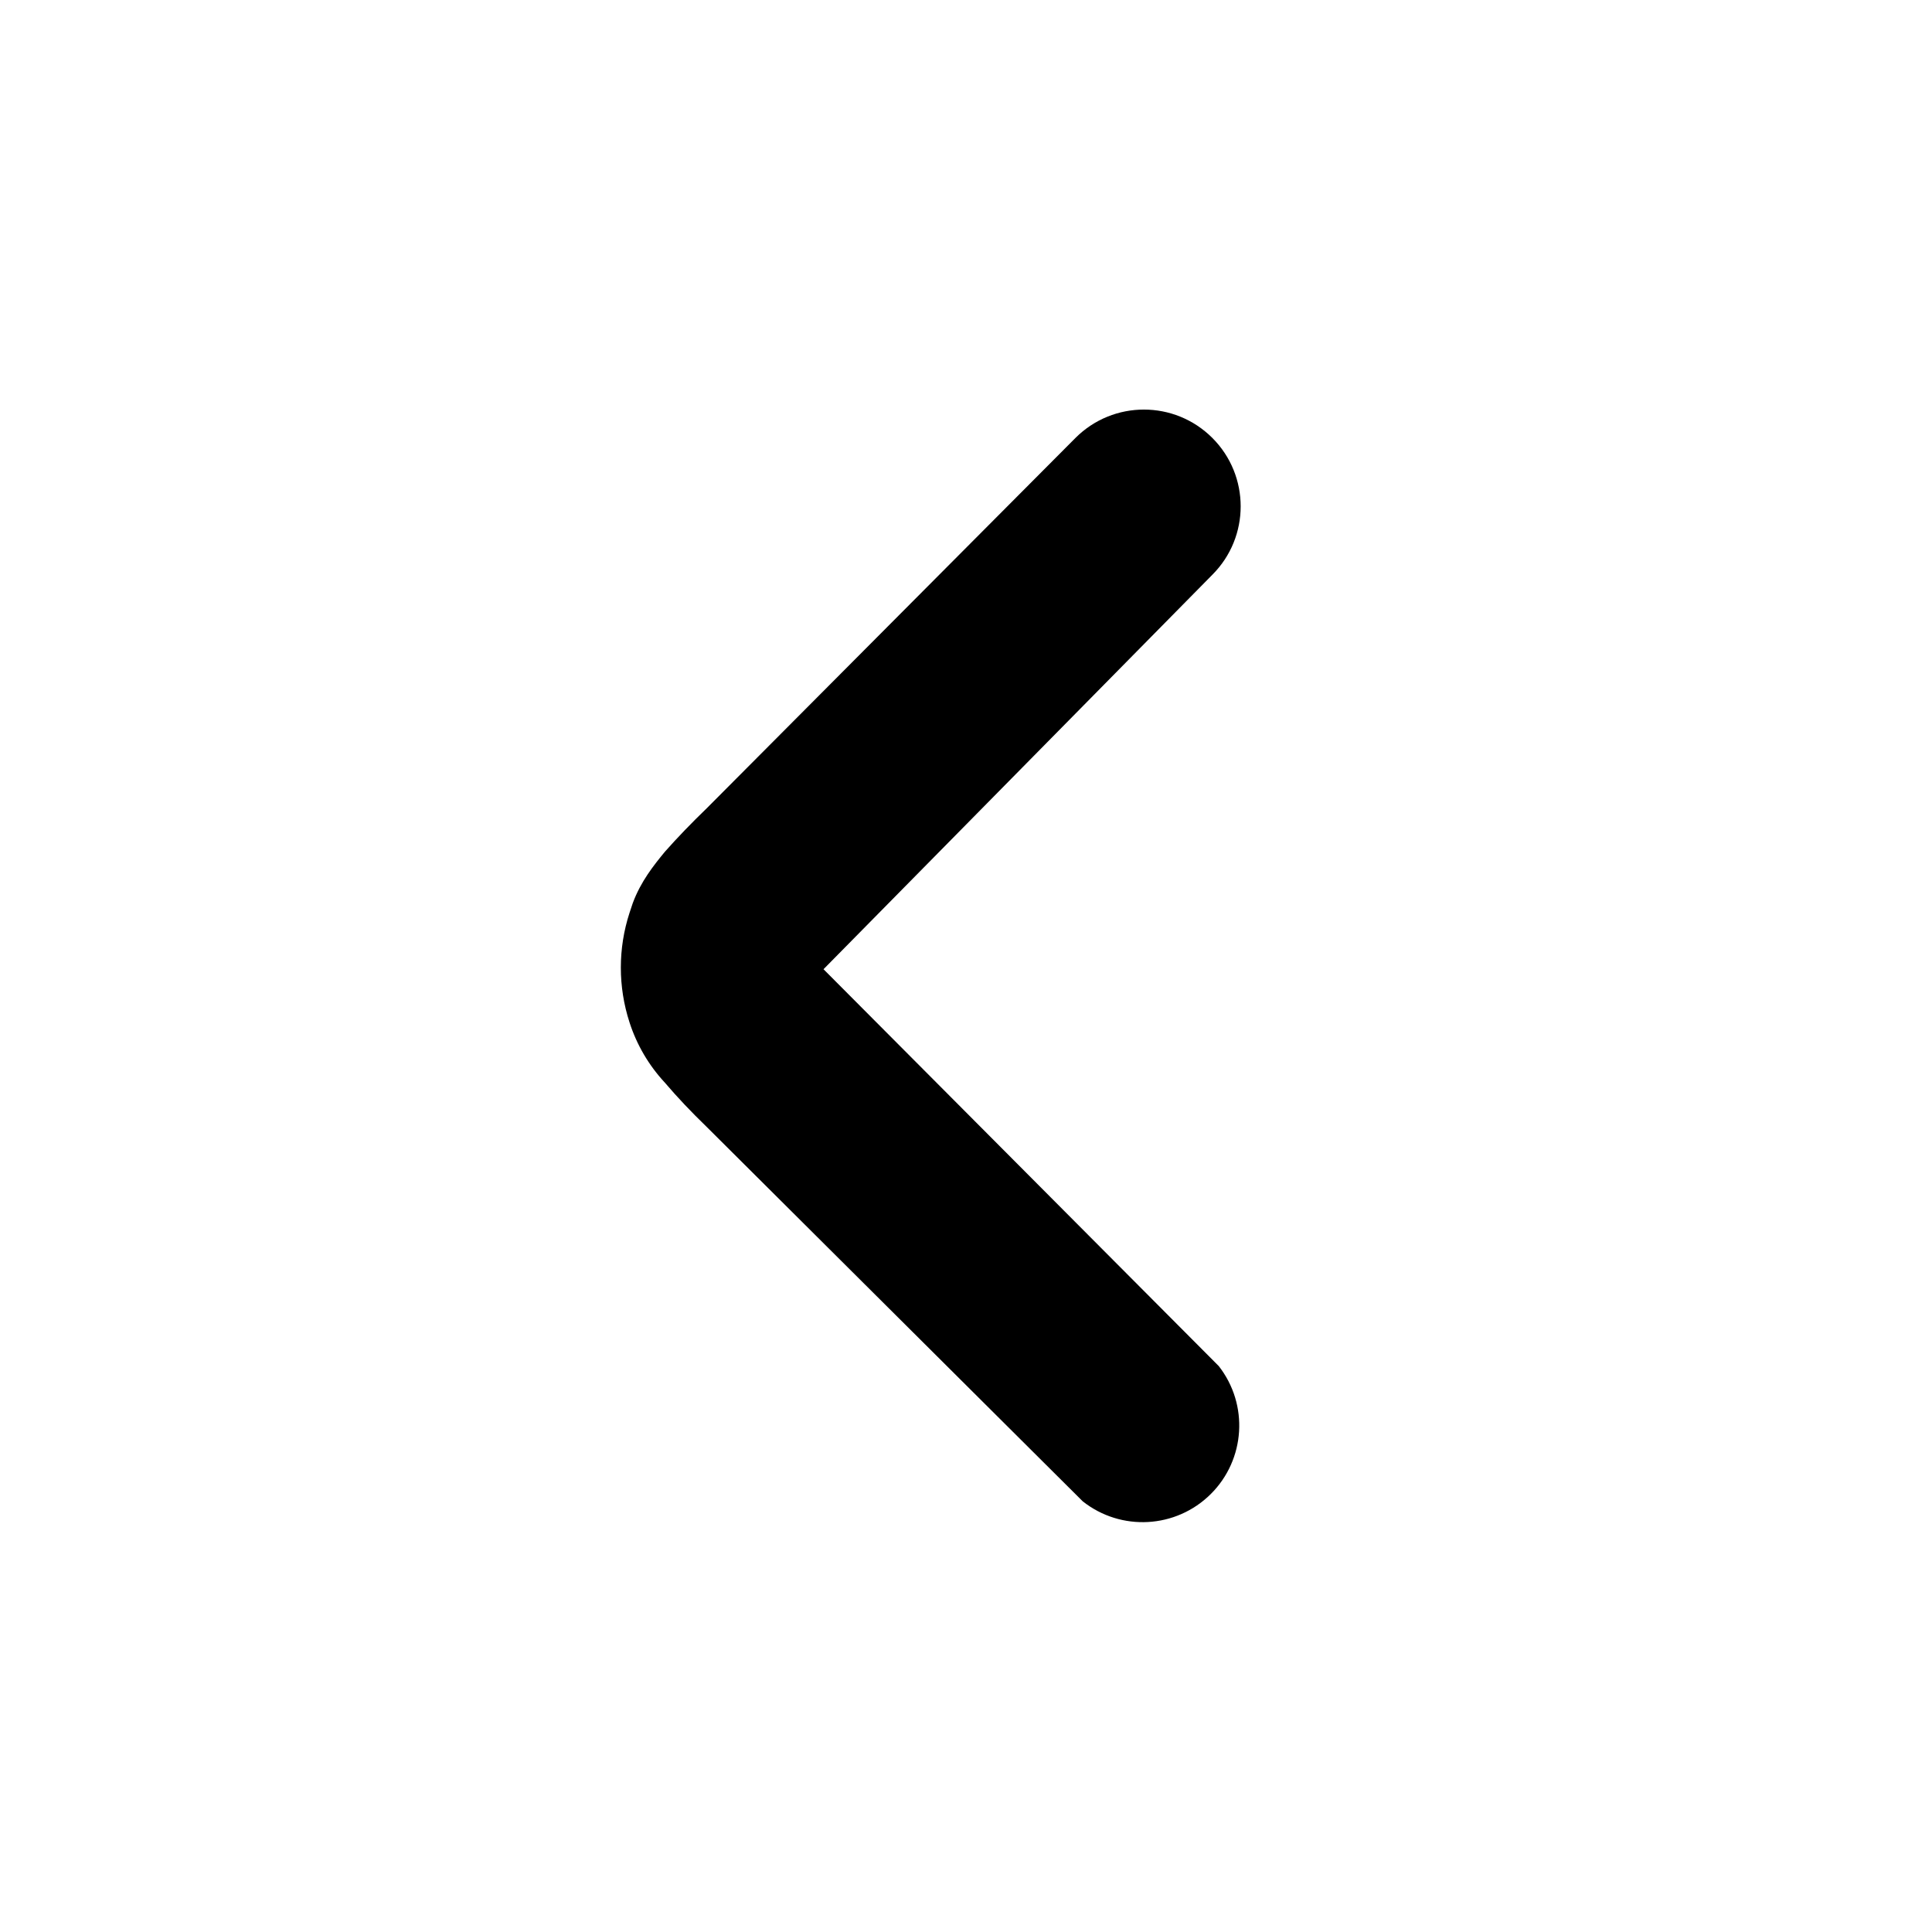
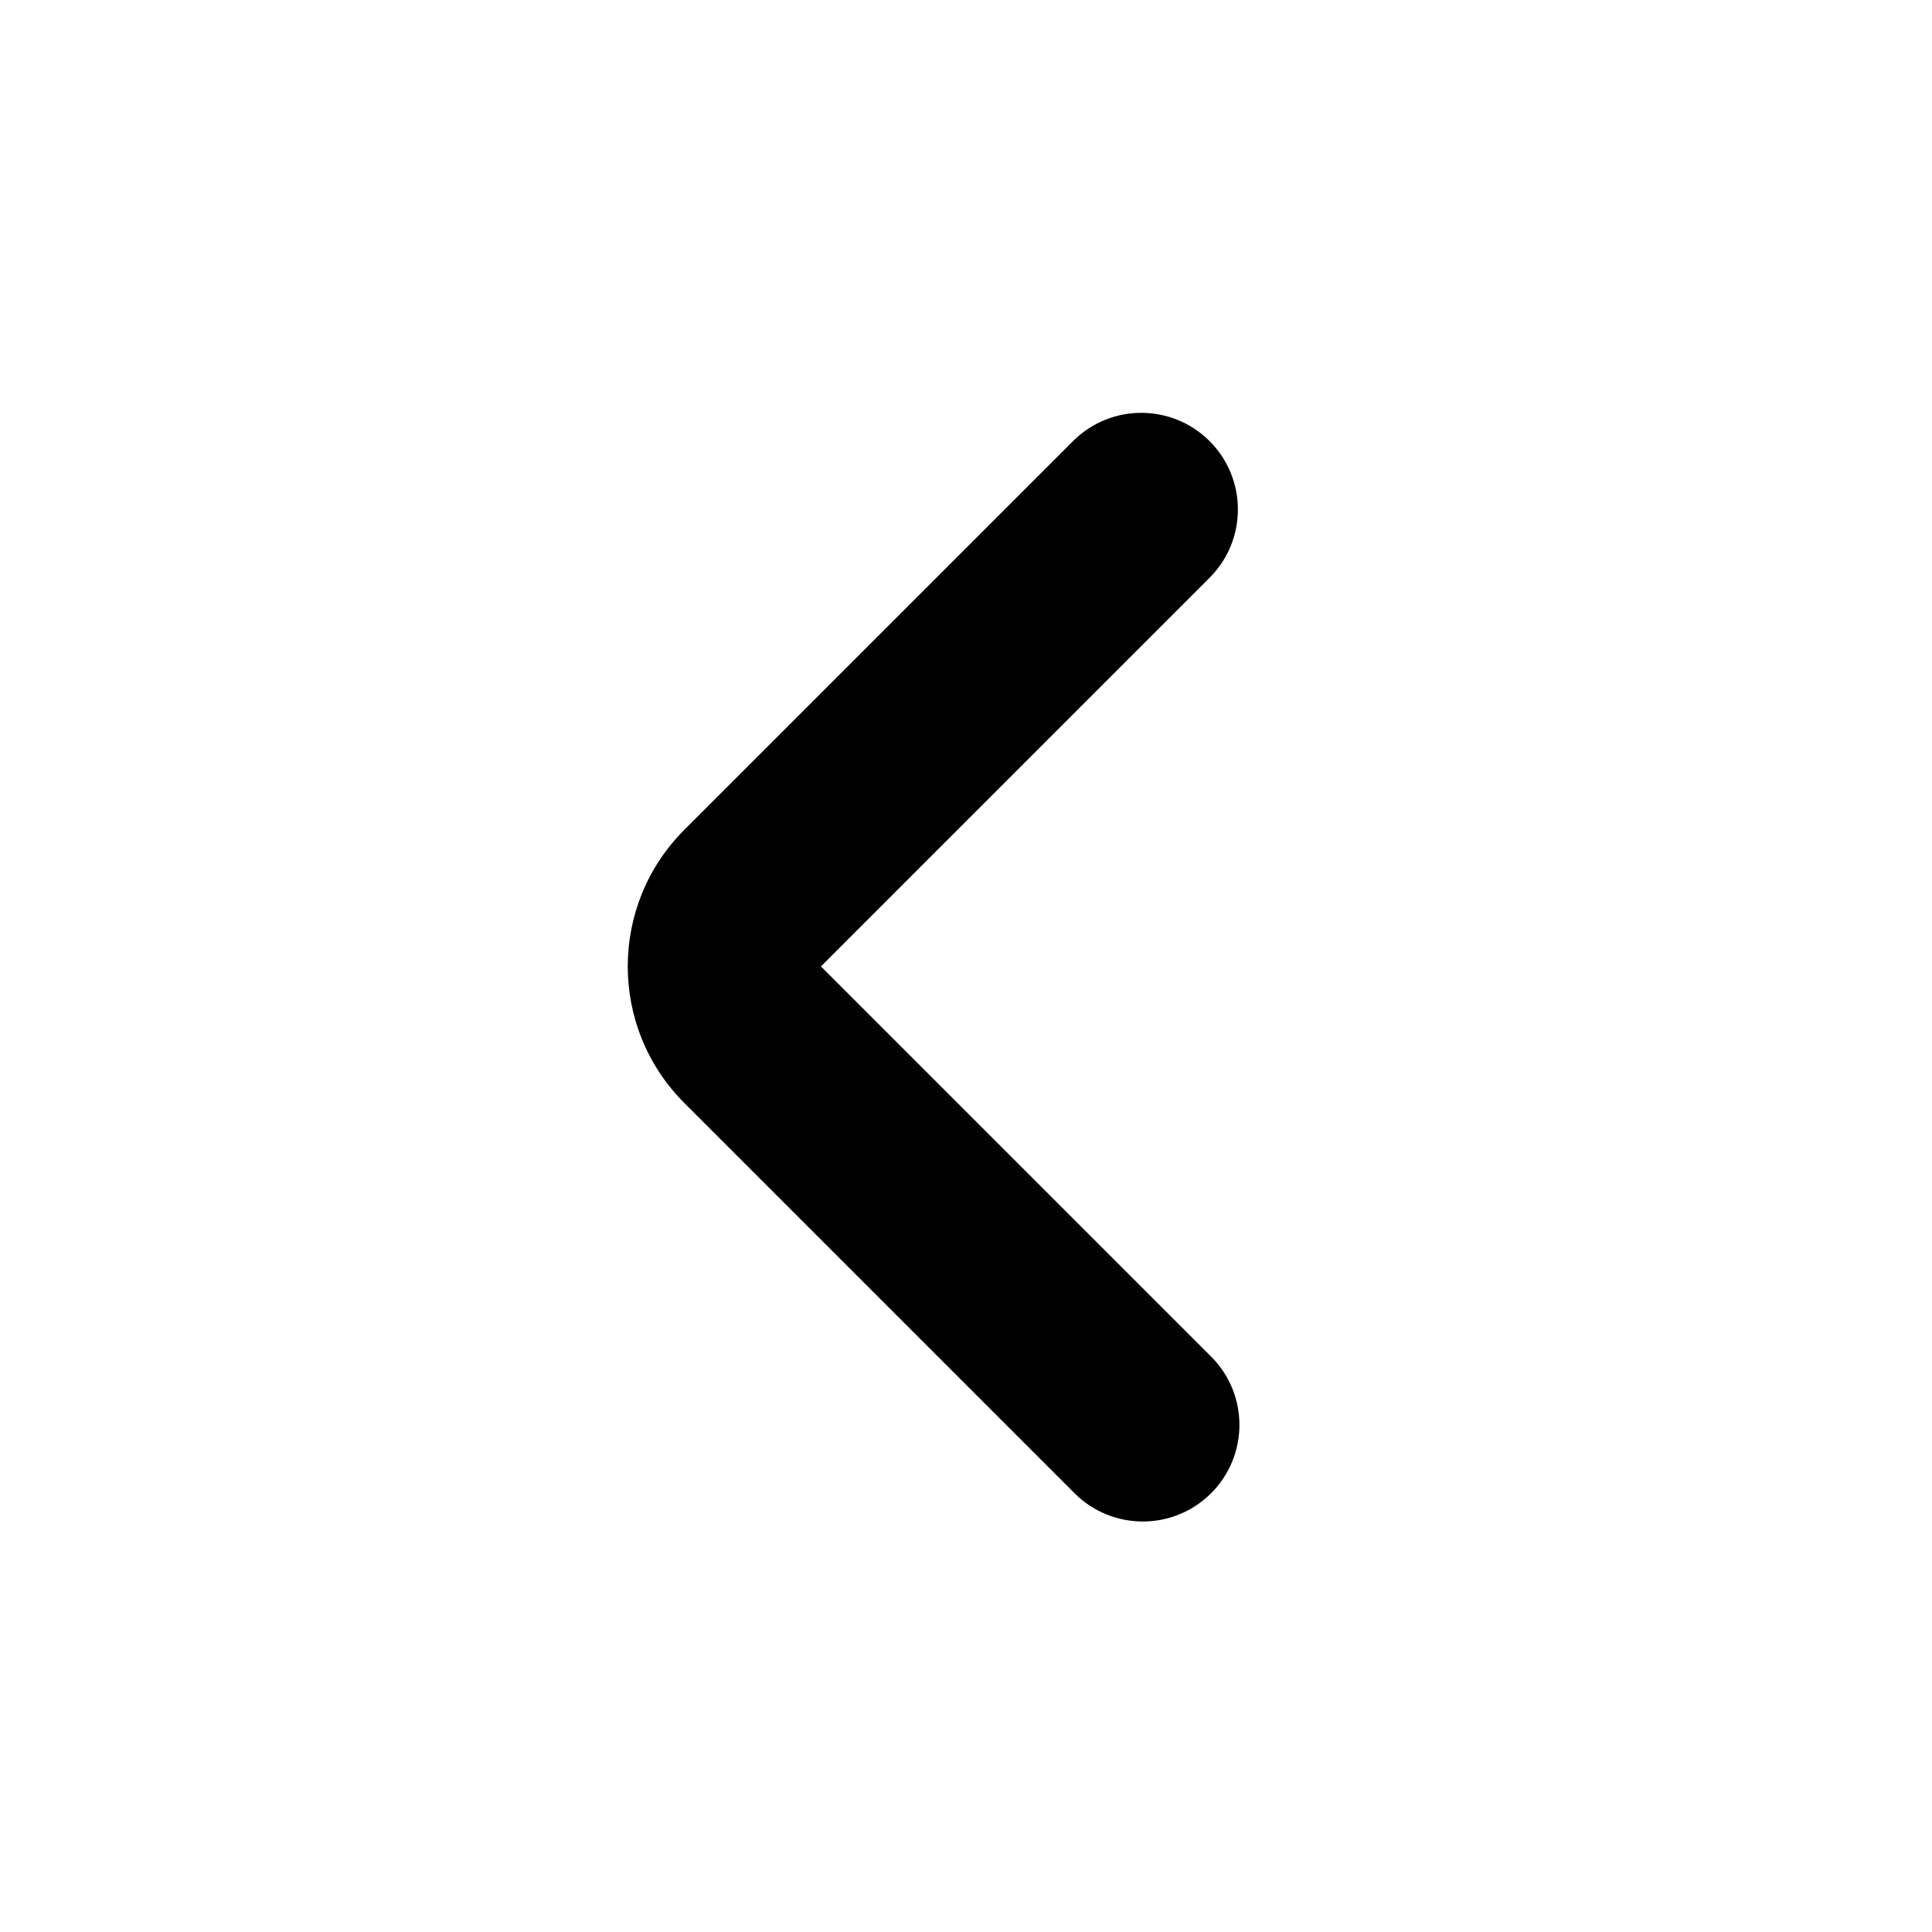
<svg xmlns="http://www.w3.org/2000/svg" viewBox="0 0 24 24" width="24" height="24">
-   <path d="M13.36 5.44A1.2 1.2 0 0 1 15.06 7.14L10.23 12.04L15.14 16.97A1.2 1.2 0 0 1 13.45 18.65L8.78 14Q8.49 13.72 8.26 13.45A2 2 0 0 1 7.82 12.7A2.2 2.2 0 0 1 7.82 11.34L7.86 11.22C7.96 10.95 8.12 10.75 8.26 10.58Q8.49 10.32 8.78 10.04Z" />
+   <path d="M15.033 7.17L10.198 12.005L15.052 16.859A1.2 1.2 0 0 1 13.355 18.556L8.501 13.702A2.4 2.4 0 0 1 8.501 10.308L13.336 5.473A1.2 1.2 0 0 1 15.033 7.17Z" />
</svg>
